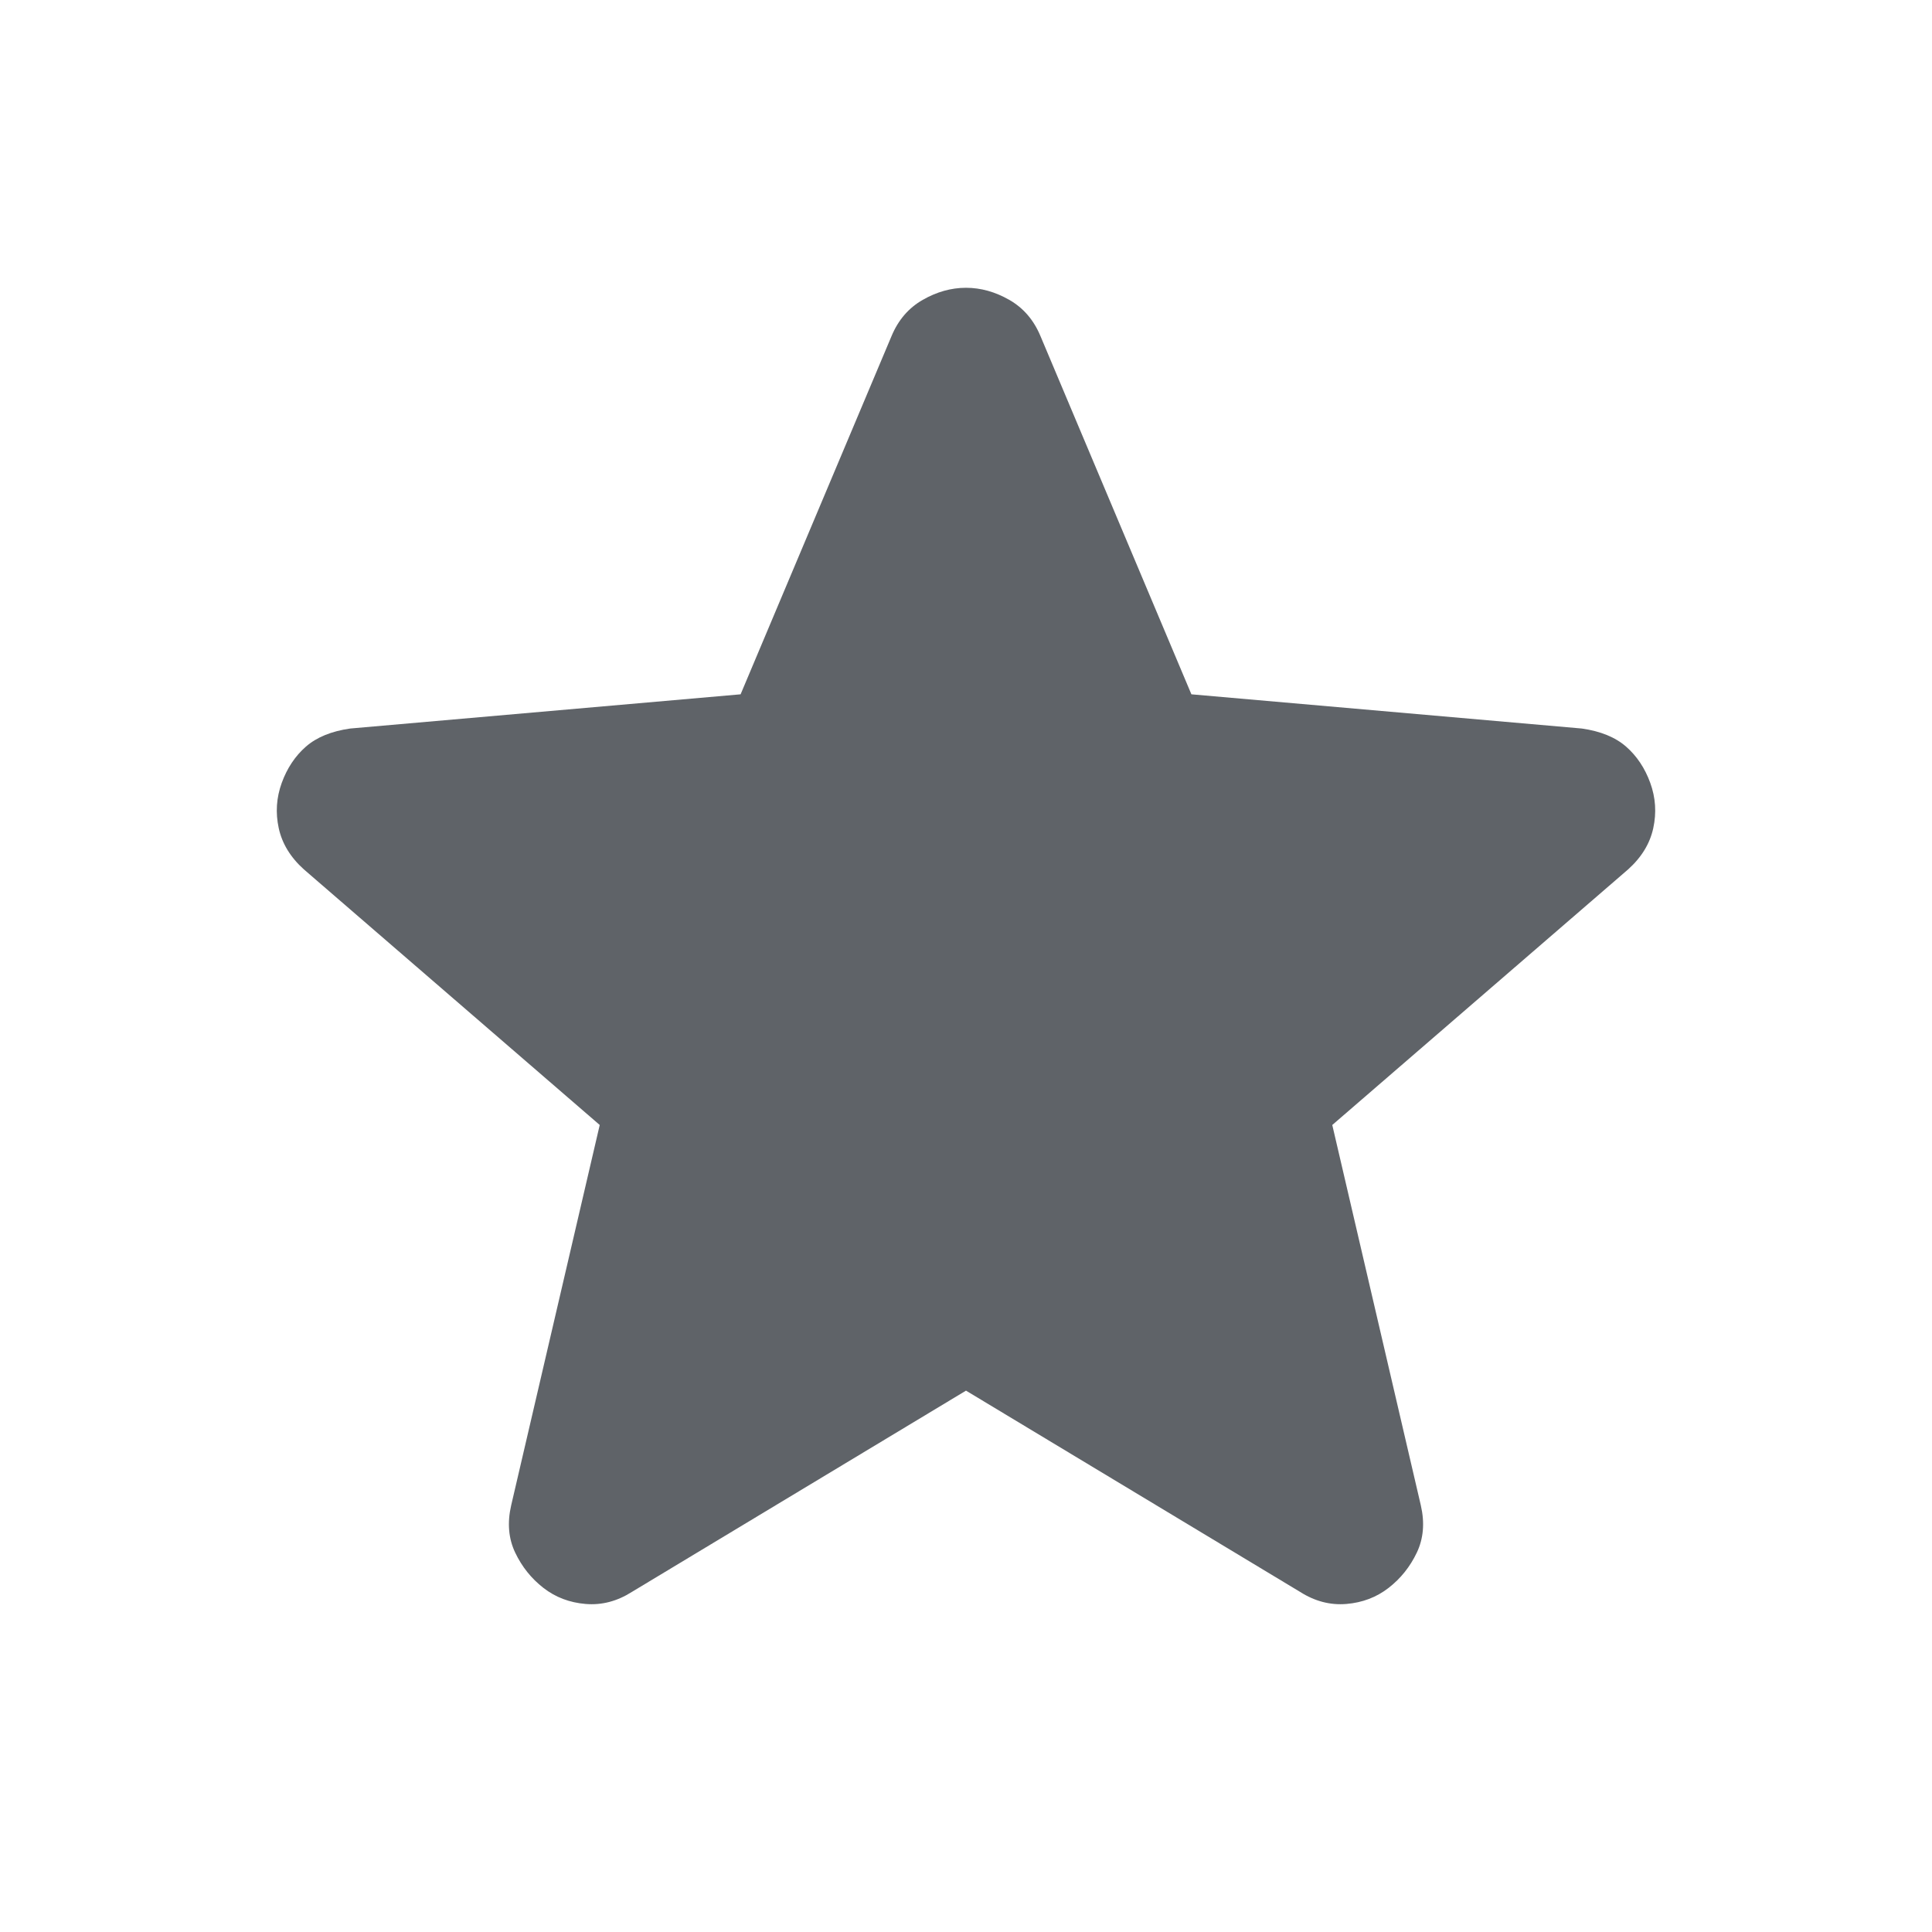
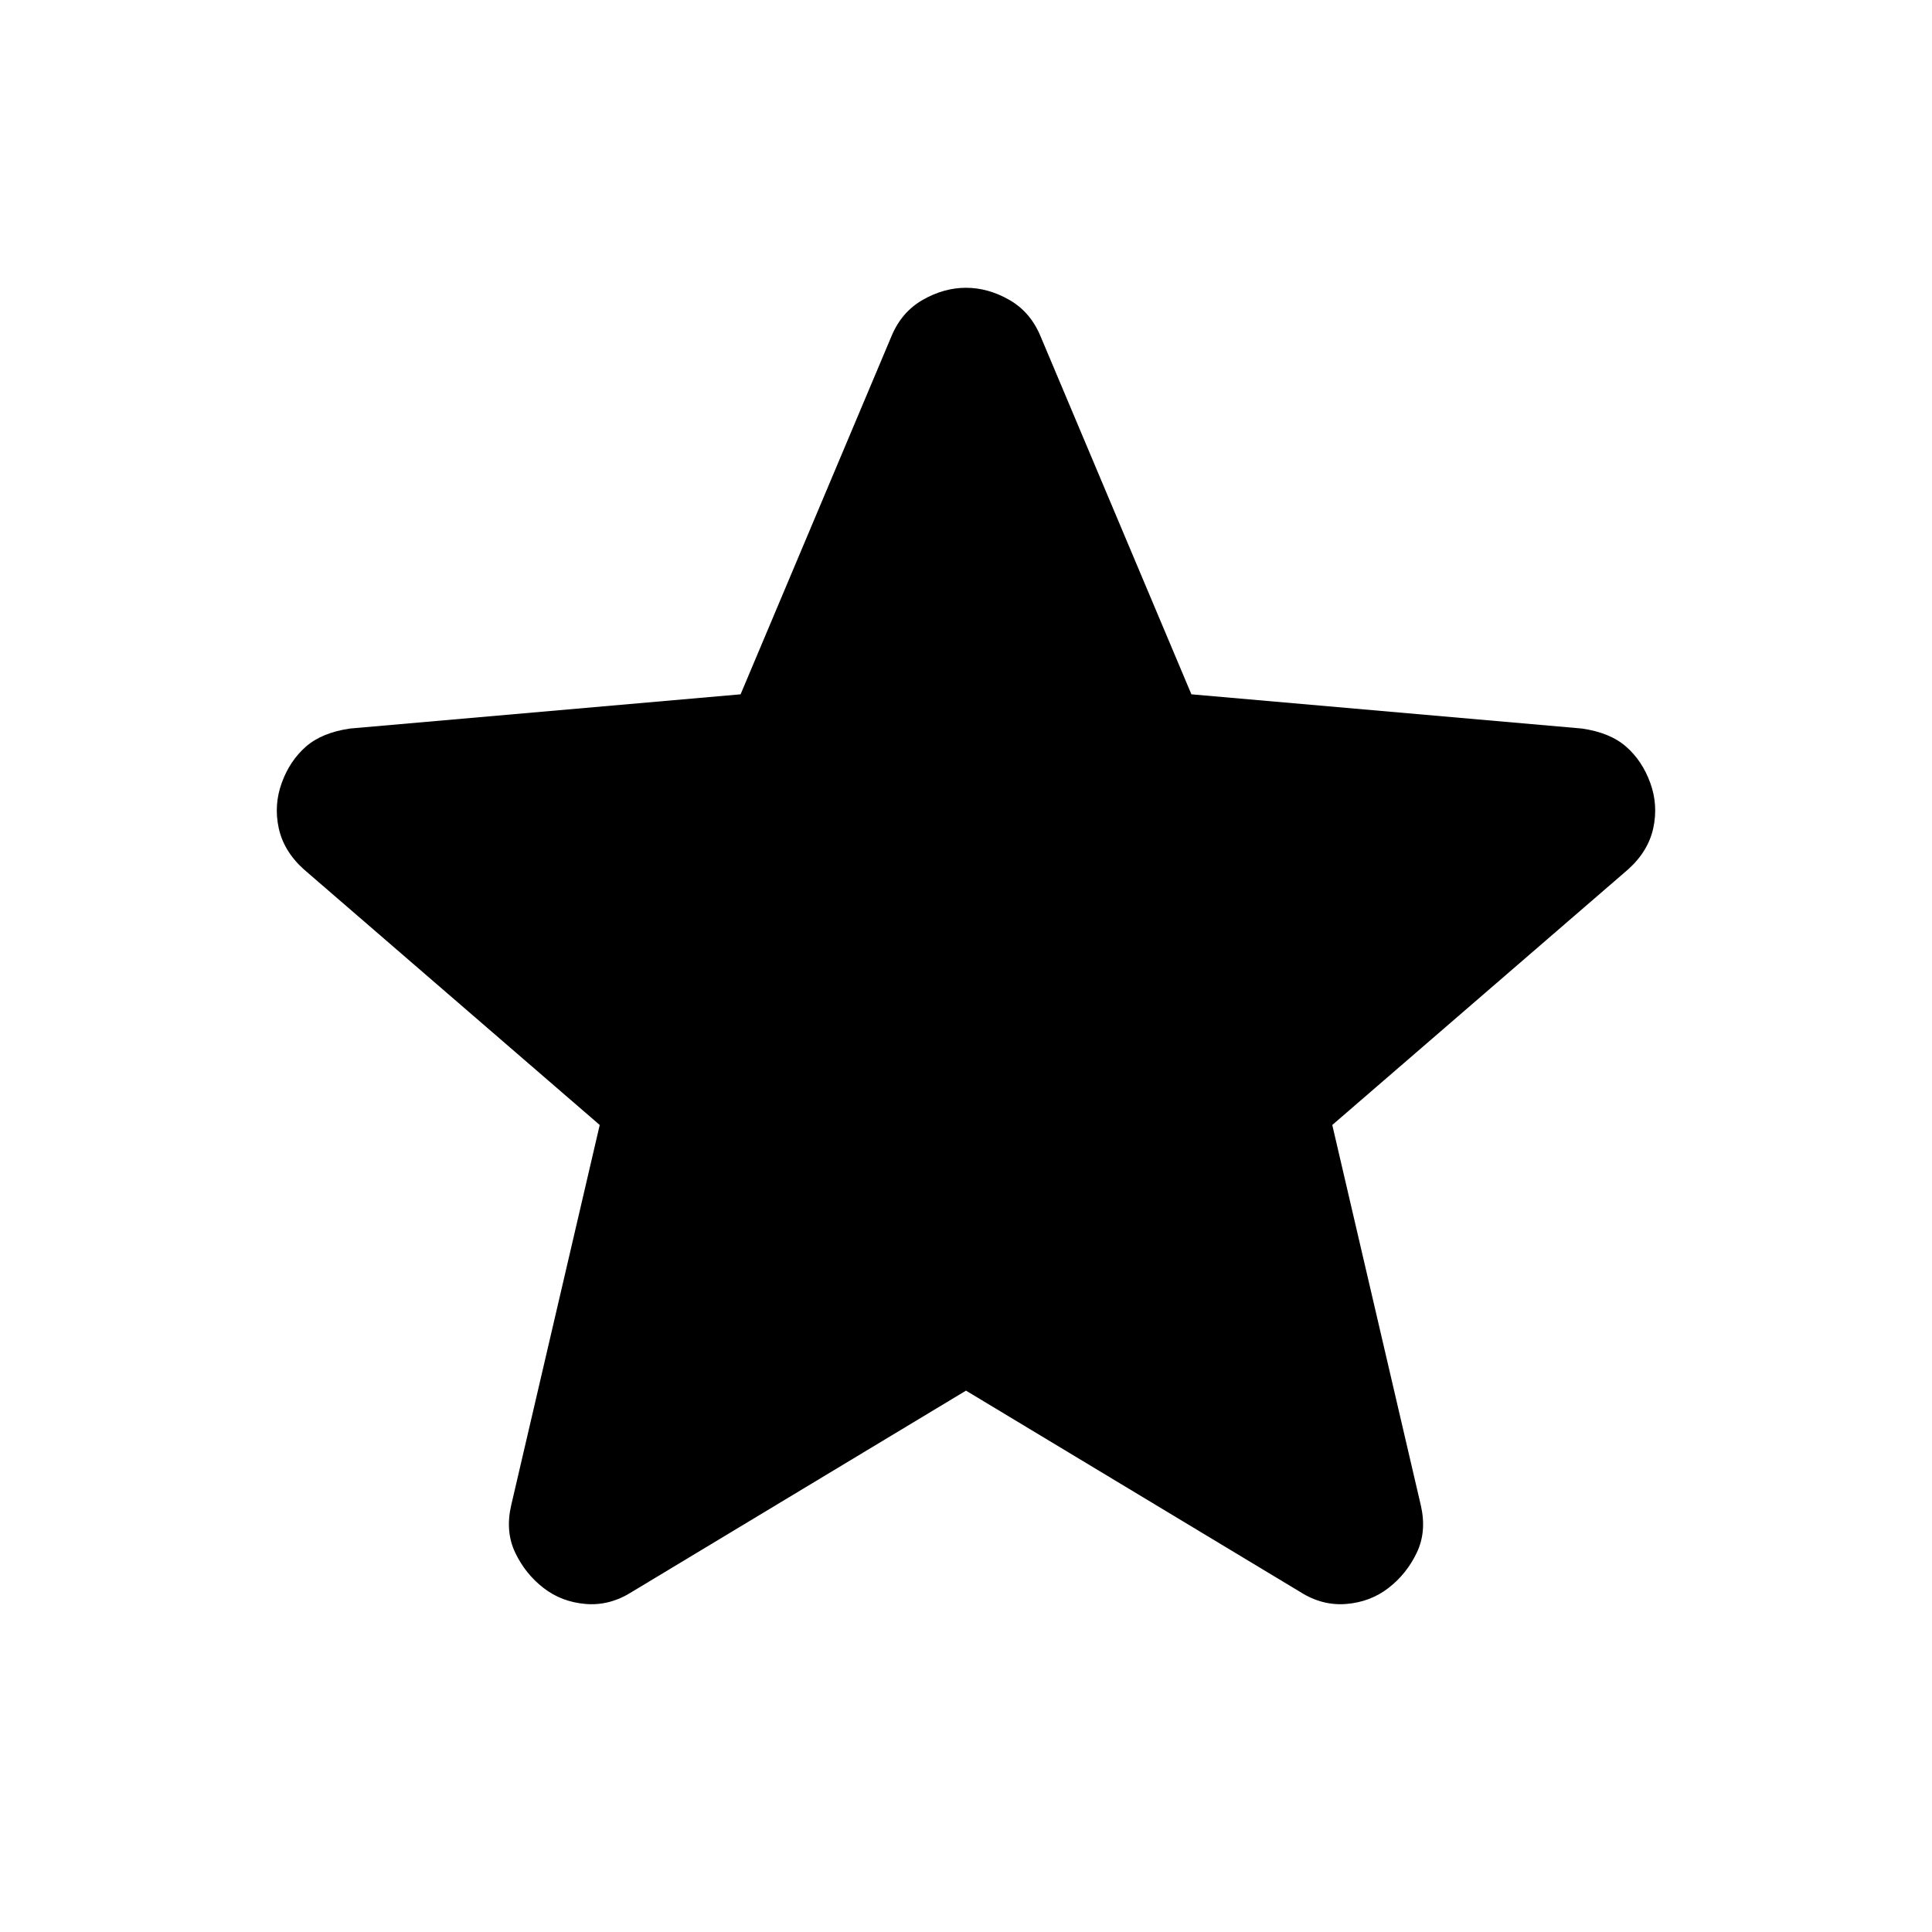
- <svg xmlns="http://www.w3.org/2000/svg" height="24px" viewBox="0 -960 960 960" width="24px" fill="#5f6368">
+ <svg xmlns="http://www.w3.org/2000/svg" height="24px" viewBox="0 -960 960 960" width="24px">
  <path d="M480-269 314-169q-11 7-23 6t-21-8q-9-7-14-17.5t-2-23.5l44-189-147-127q-10-9-12.5-20.5T140-571q4-11 12-18t22-9l194-17 75-178q5-12 15.5-18t21.5-6q11 0 21.5 6t15.5 18l75 178 194 17q14 2 22 9t12 18q4 11 1.5 22.5T809-528L662-401l44 189q3 13-2 23.5T690-171q-9 7-21 8t-23-6L480-269Z" />
</svg>
